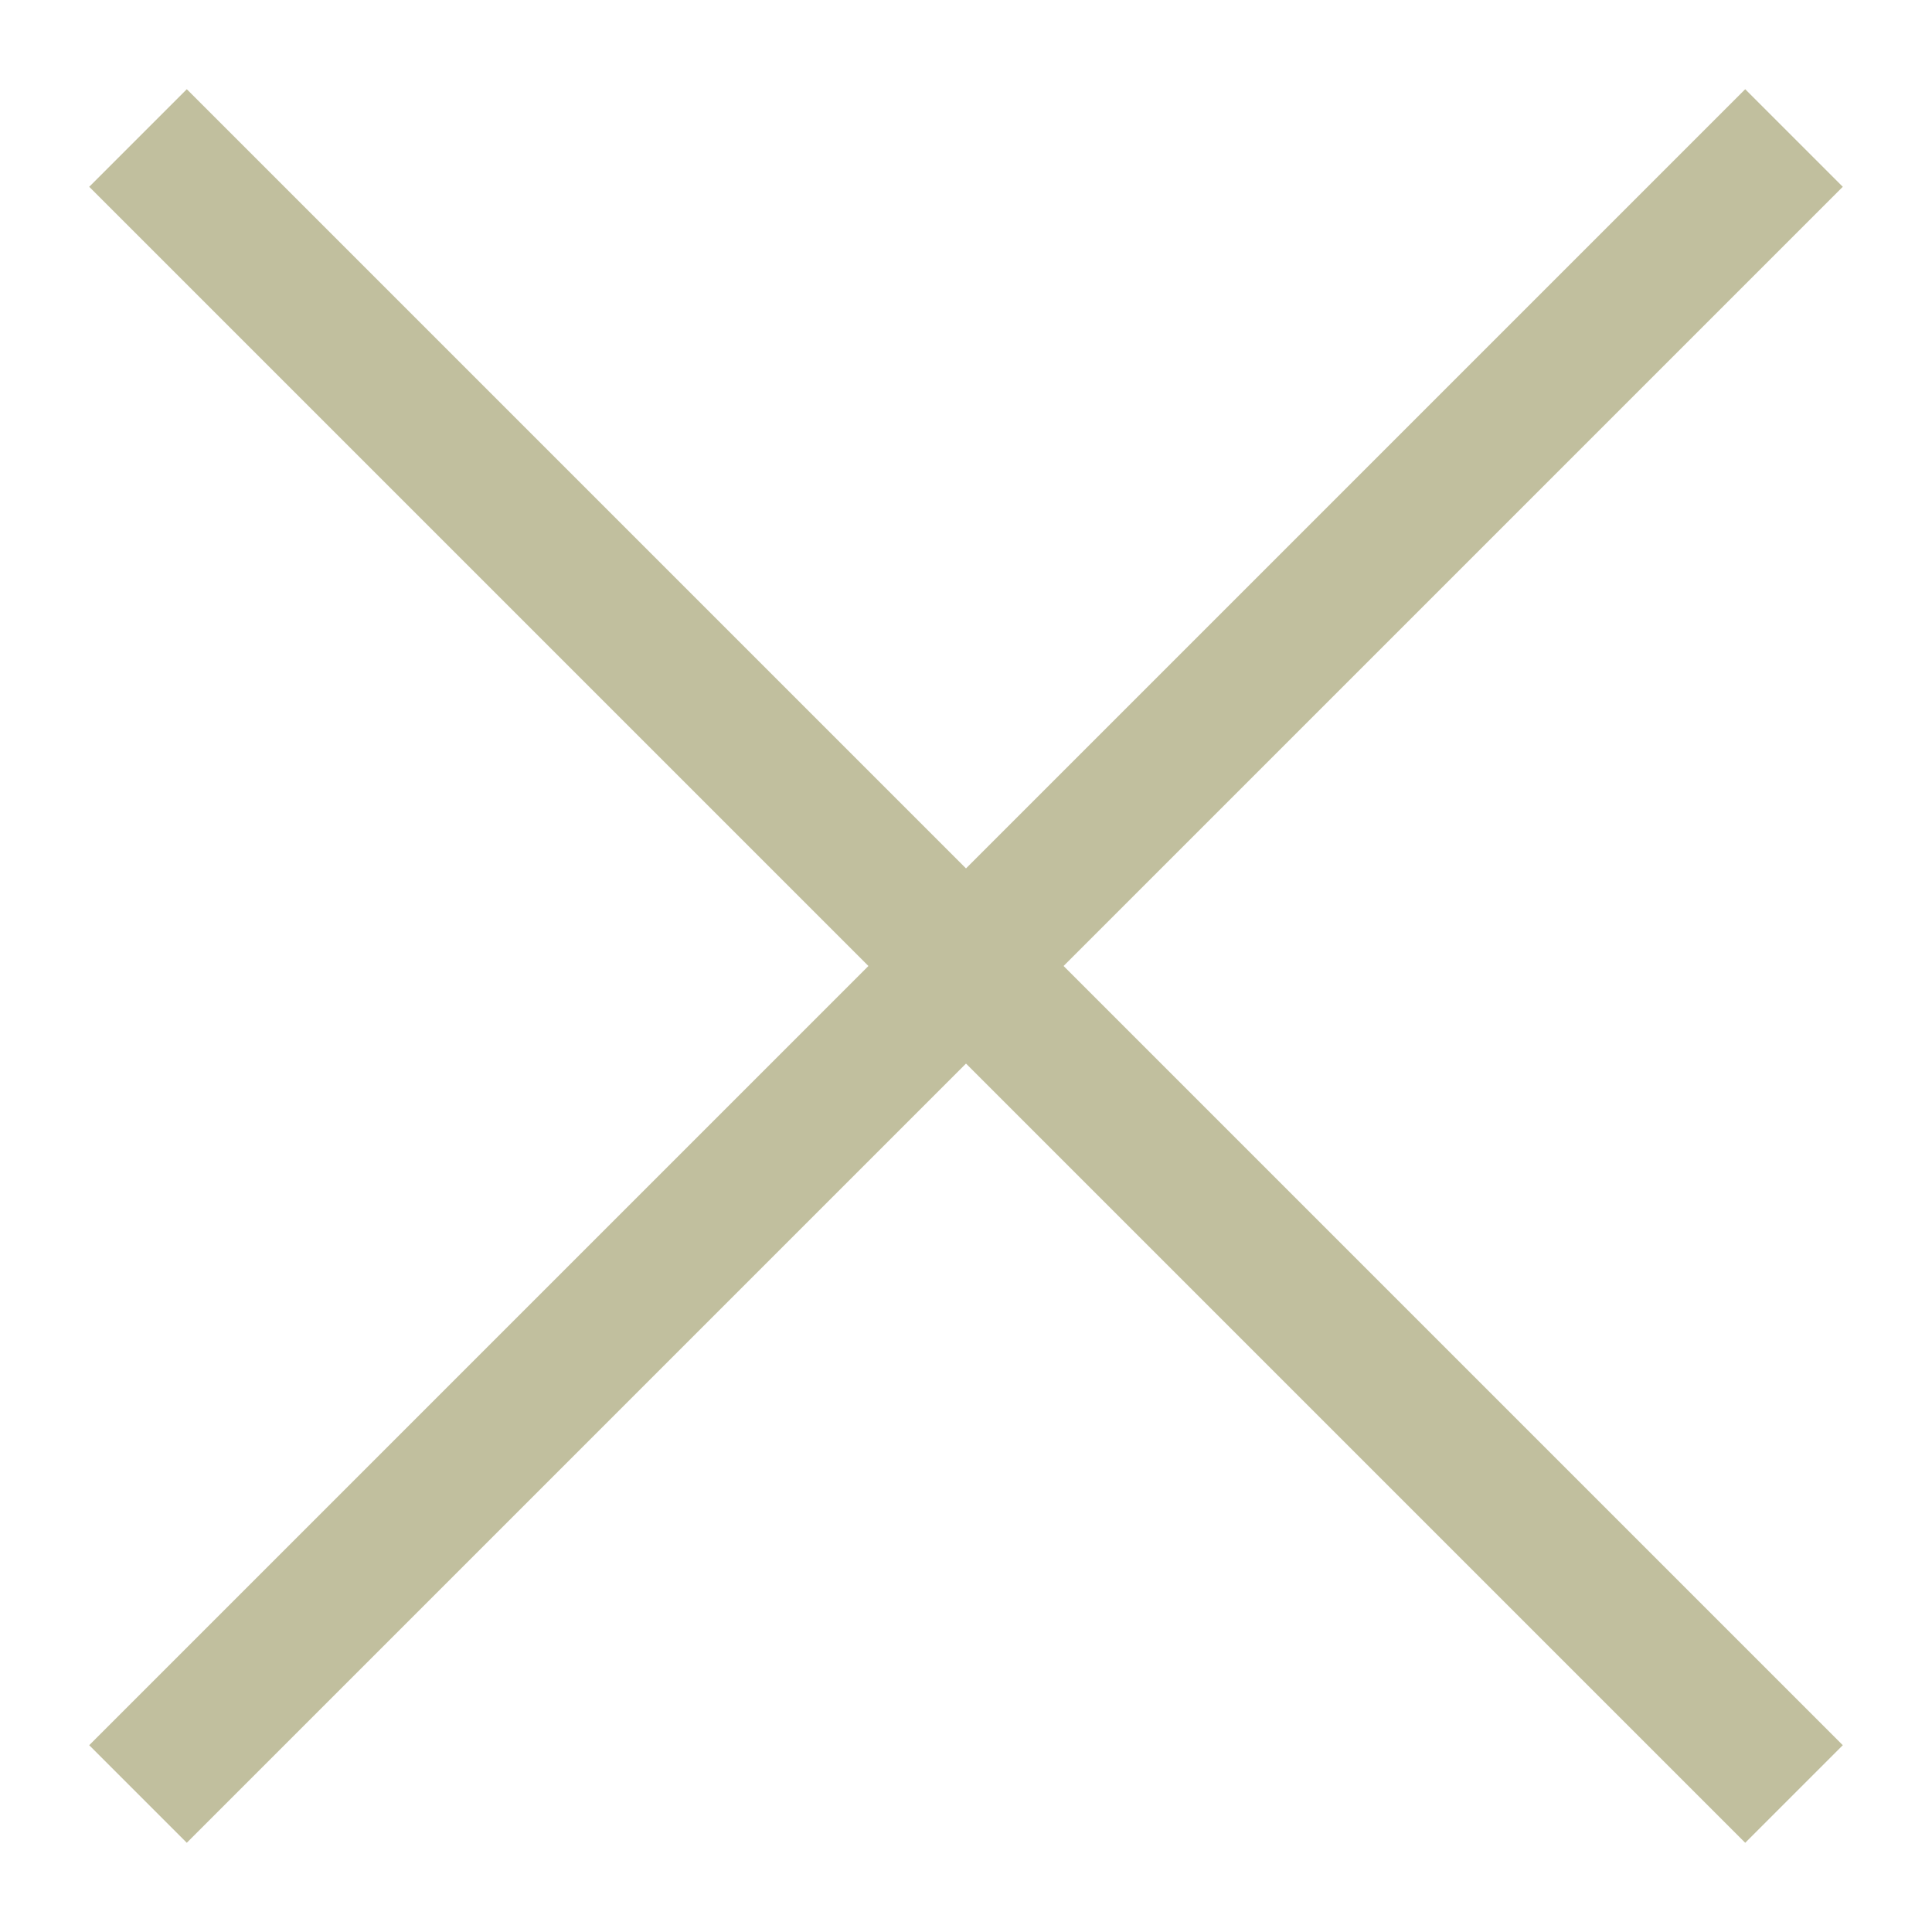
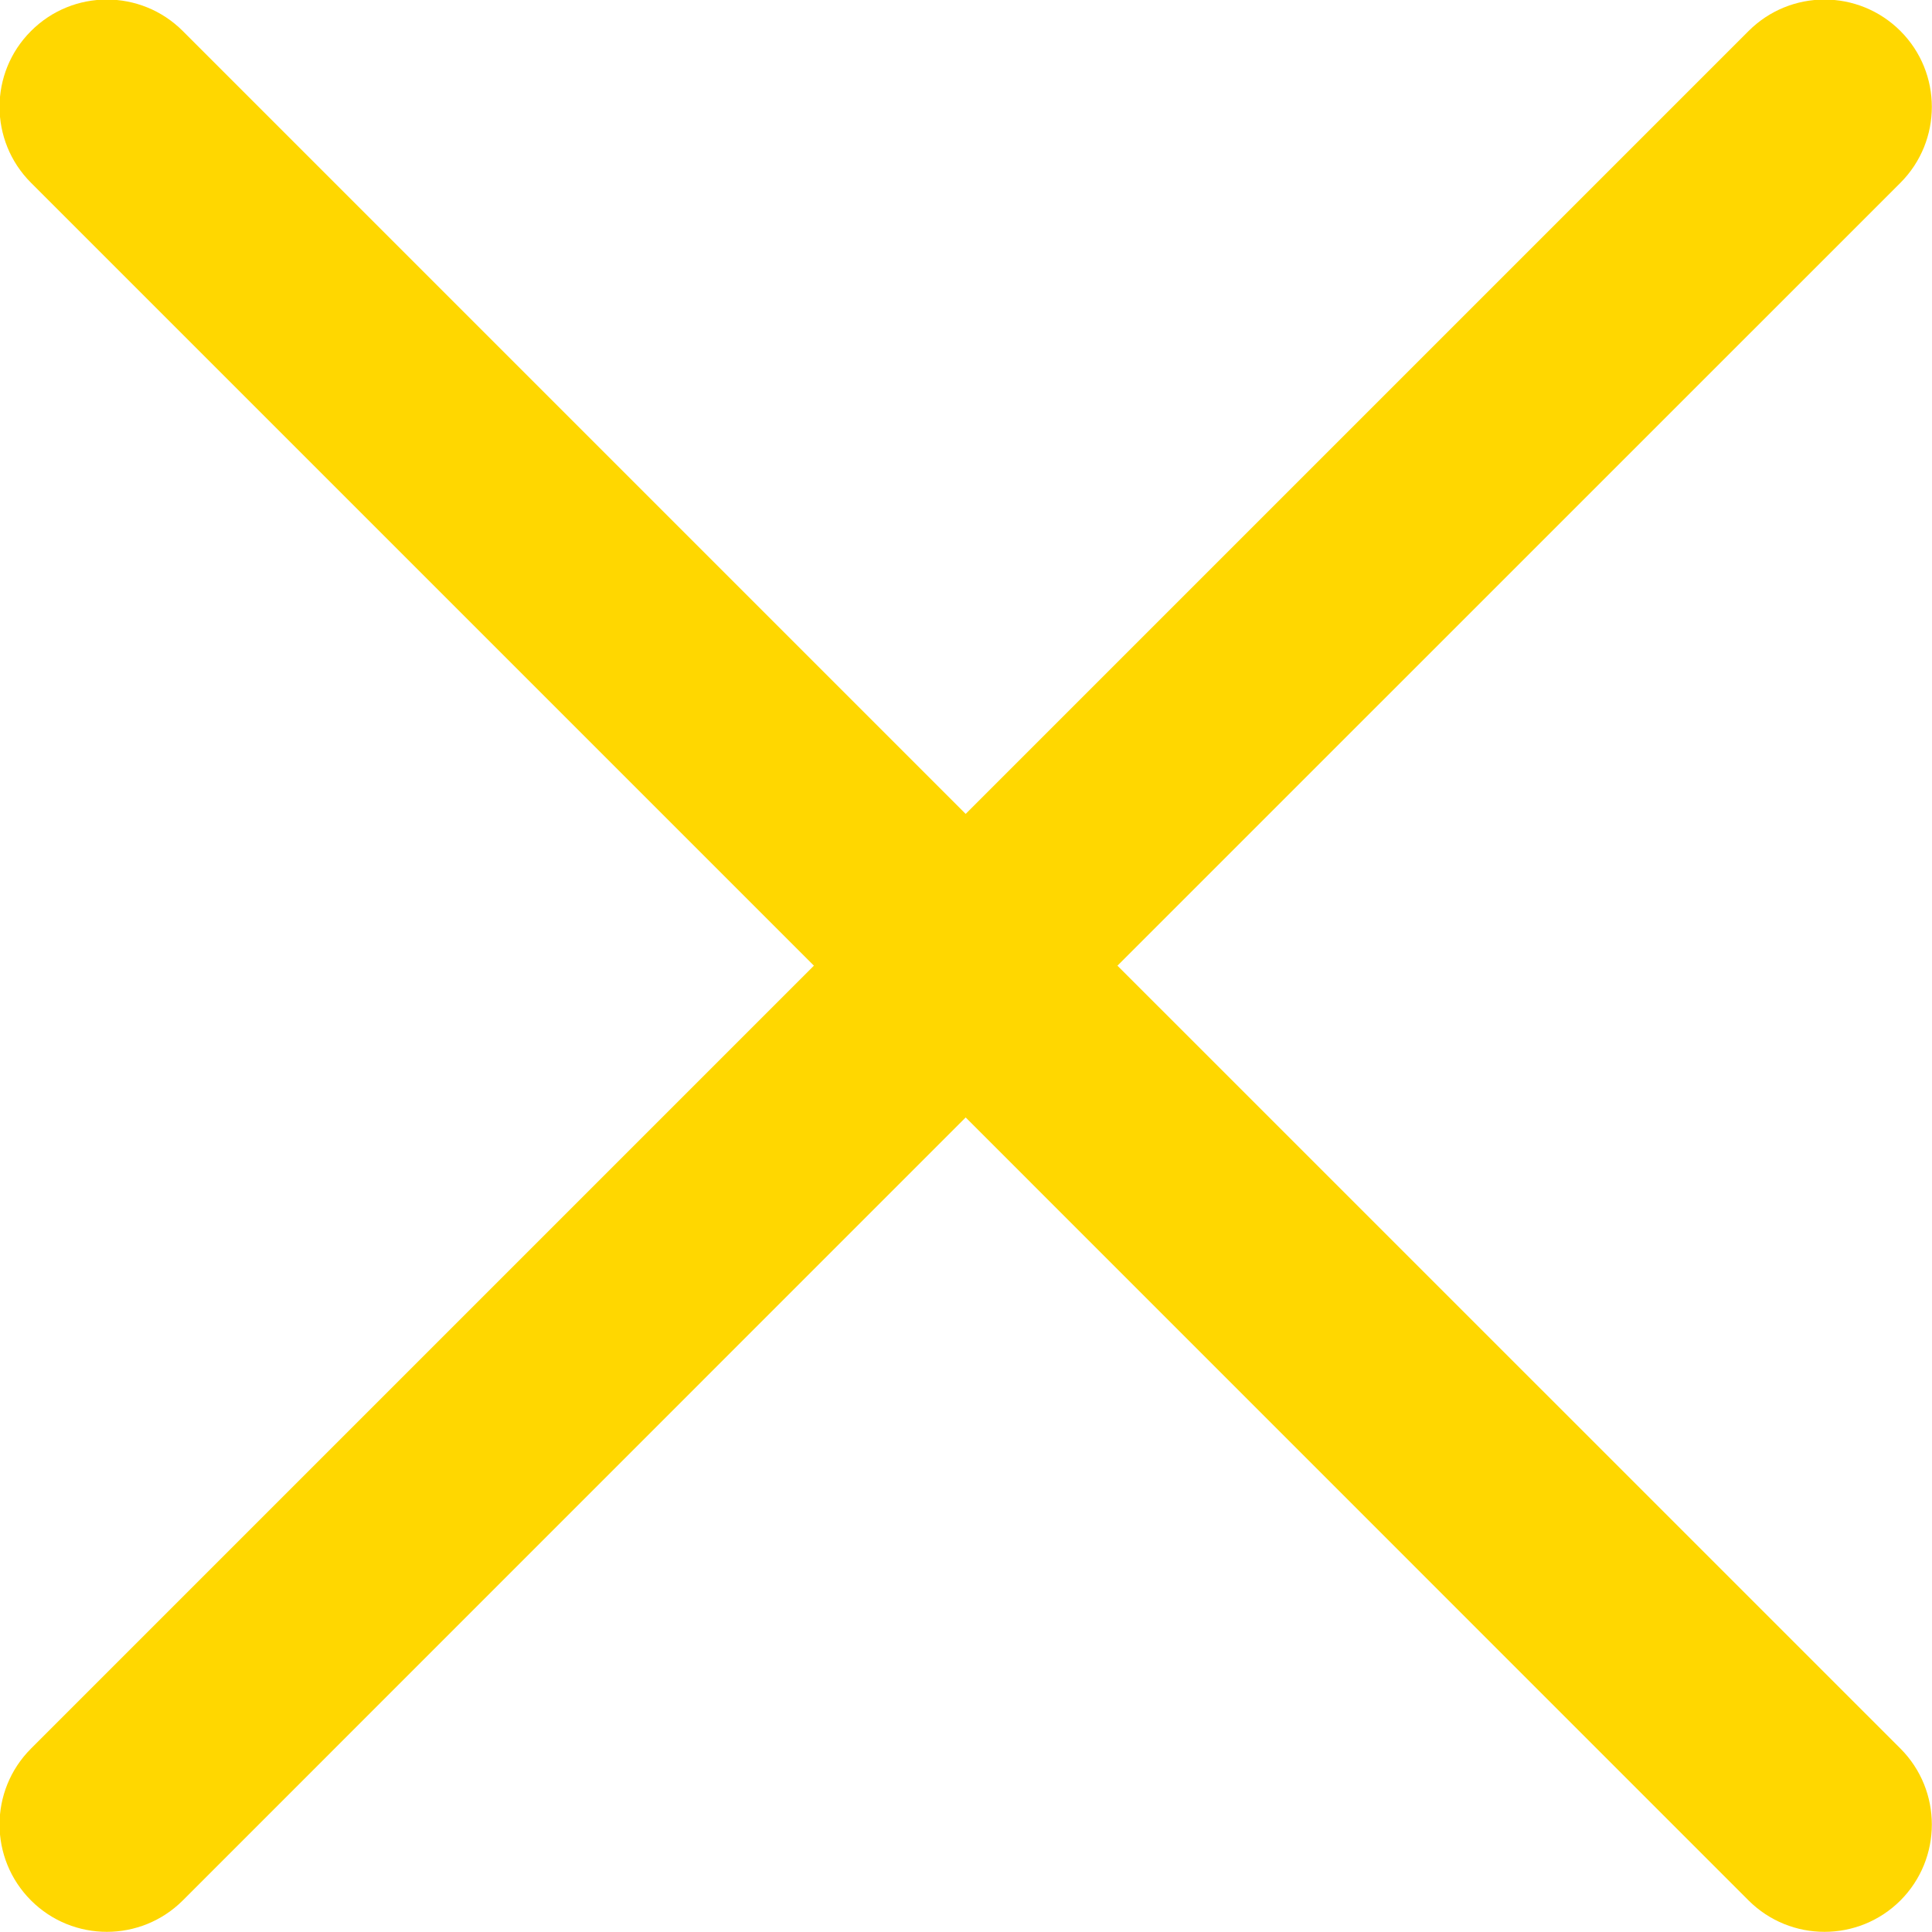
- <svg xmlns="http://www.w3.org/2000/svg" fill="none" viewBox="5 5 14 14">
-   <g id="SVGRepo_bgCarrier" strokeWidth="0" />
-   <g id="SVGRepo_tracerCarrier" strokeLinecap="round" strokeLinejoin="round" />
+ <svg xmlns="http://www.w3.org/2000/svg" fill="none" viewBox="3.04 3.04 18 18">
+   <g id="SVGRepo_bgCarrier" stroke-width="0" />
+   <g id="SVGRepo_tracerCarrier" stroke-linecap="round" stroke-linejoin="round" />
  <g id="SVGRepo_iconCarrier">
-     <path d="M6 6L18 18M18 6L6 18" stroke="#c1bf9e" strokeWidth="2" strokeLinecap="round" strokeLinejoin="round" data-darkreader-inline-stroke="" style="--darkreader-inline-stroke: #3591e0;" />
+     <path d="M20.746 3.329C20.355 2.938 19.722 2.938 19.331 3.329L12.037 10.623L4.743 3.329C4.352 2.938 3.719 2.938 3.329 3.329C2.938 3.719 2.938 4.352 3.329 4.743L10.623 12.037L3.329 19.331C2.938 19.722 2.938 20.355 3.329 20.746C3.719 21.136 4.352 21.136 4.743 20.746L12.037 13.451L19.331 20.746C19.722 21.136 20.355 21.136 20.746 20.746C21.136 20.355 21.136 19.722 20.746 19.331L13.451 12.037L20.746 4.743C21.136 4.352 21.136 3.719 20.746 3.329Z" fill="#ffd700" />
  </g>
</svg>
